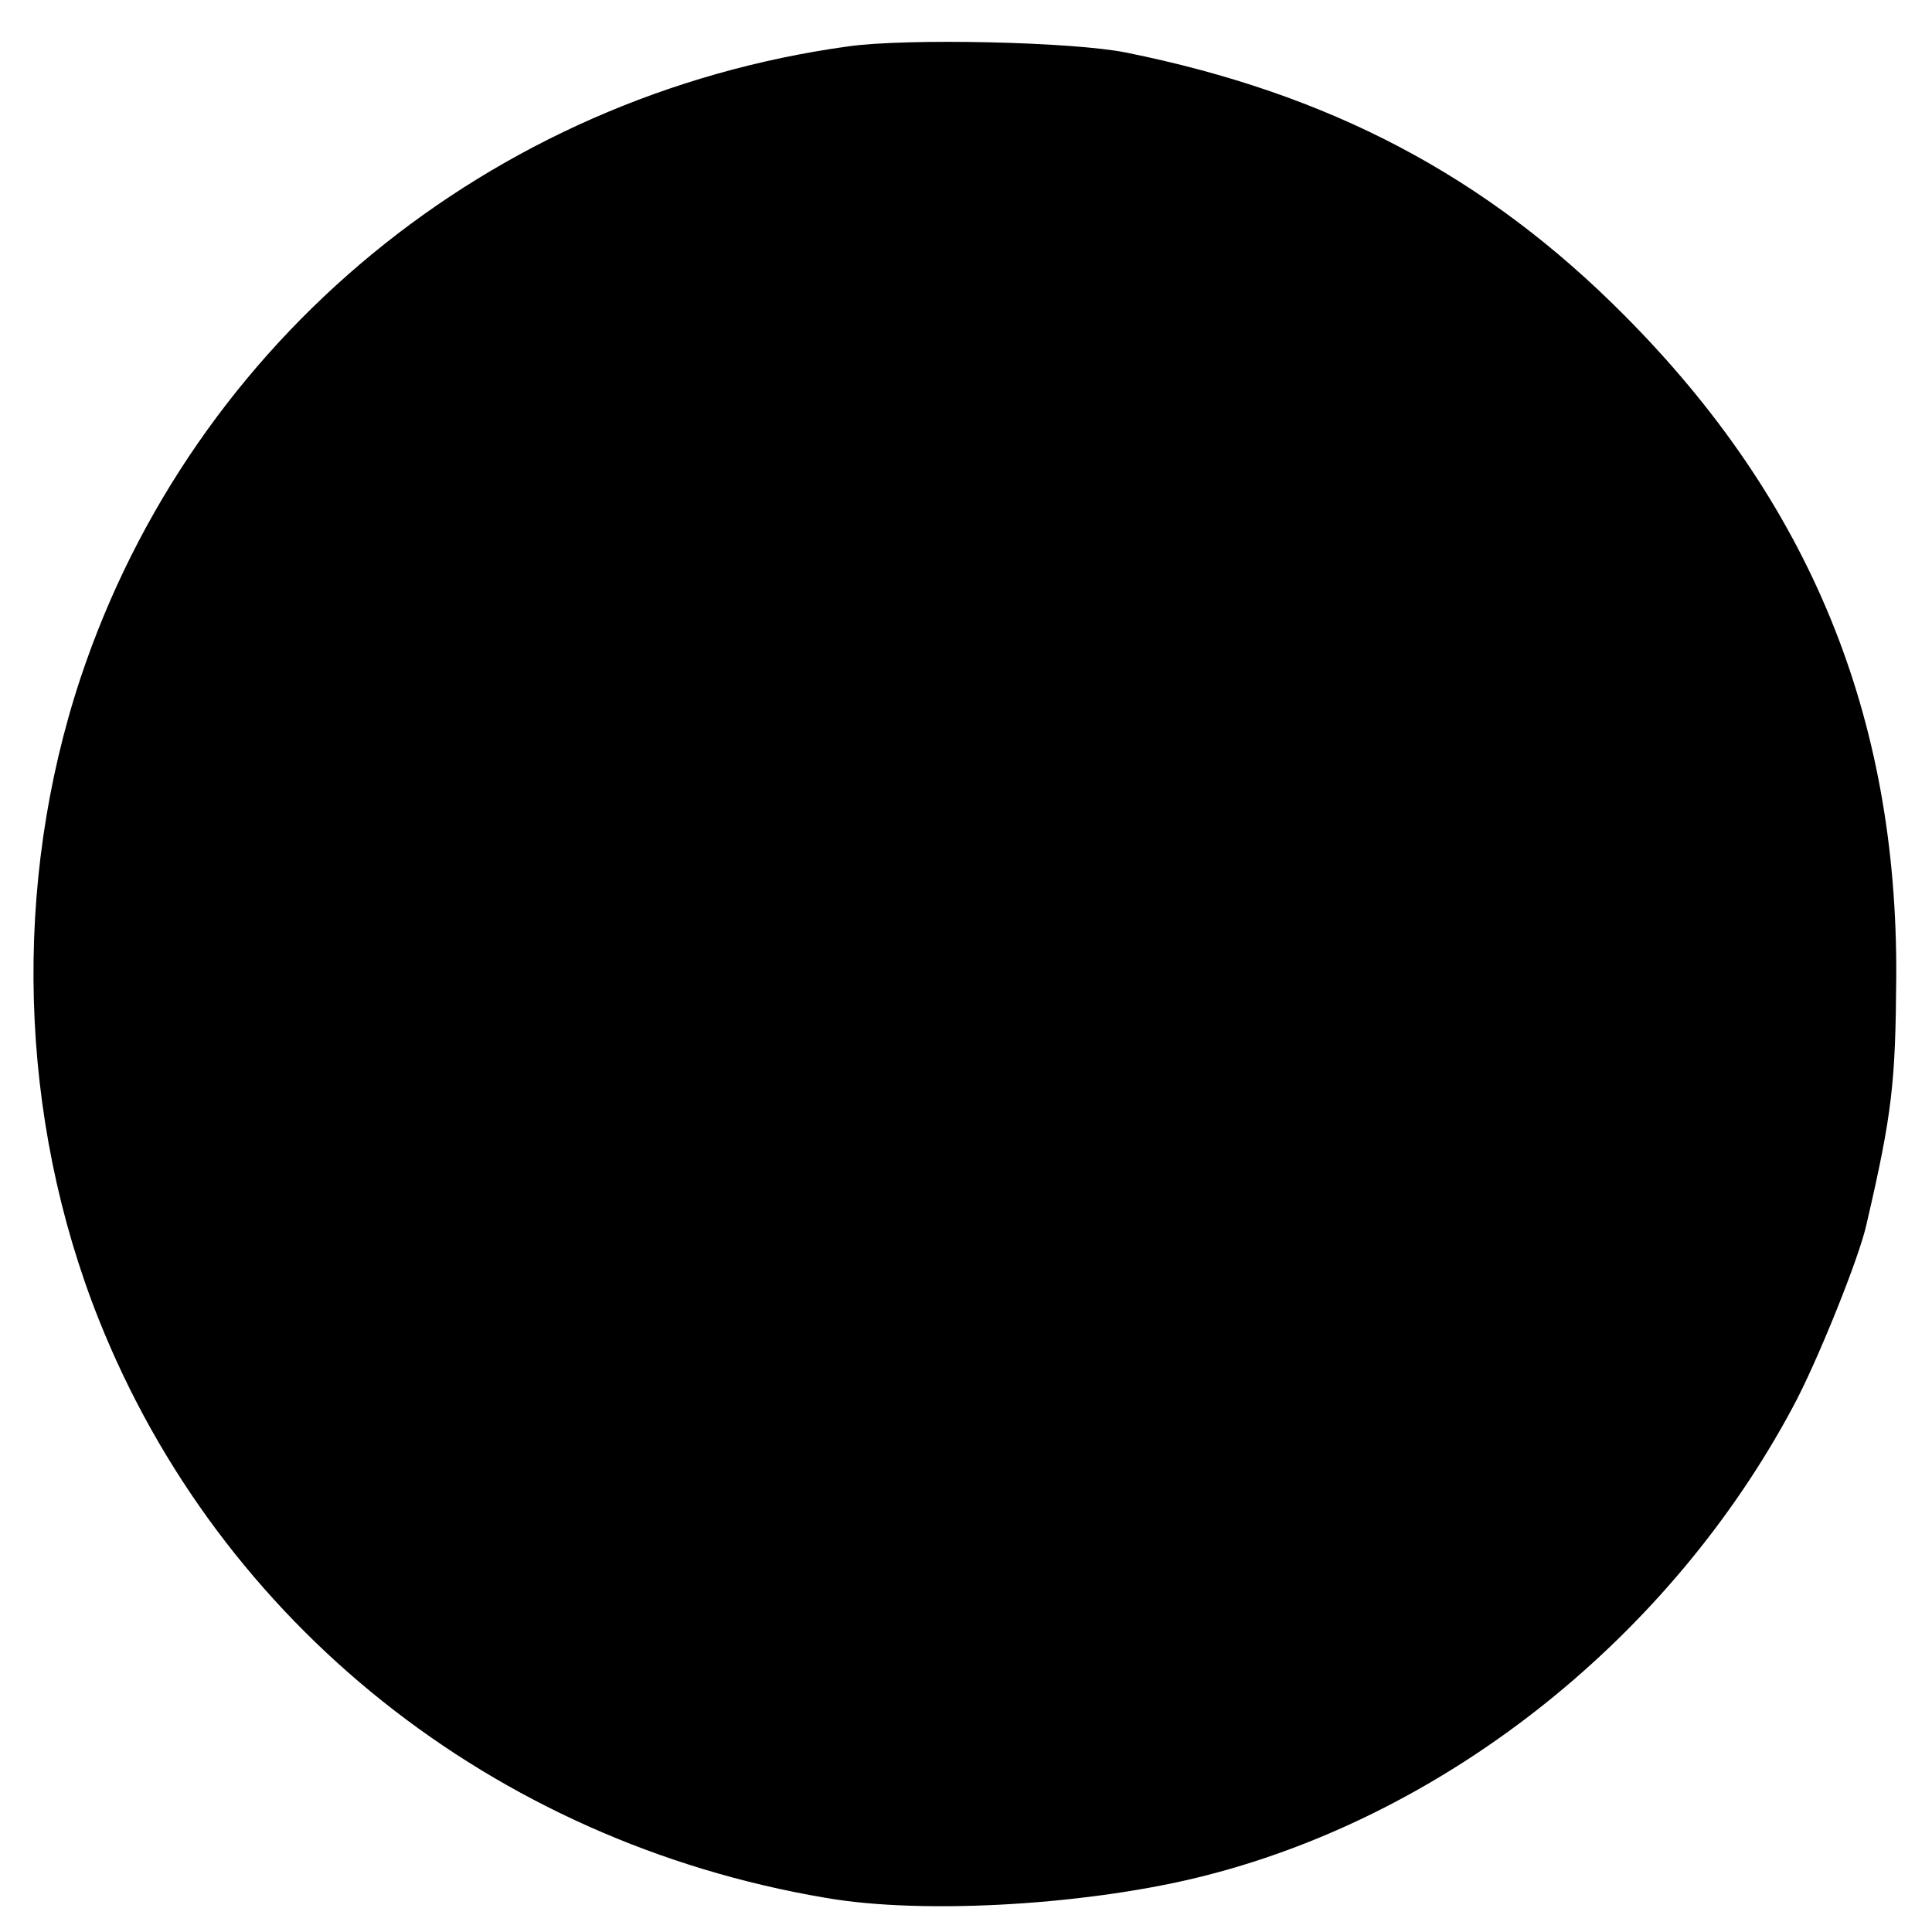
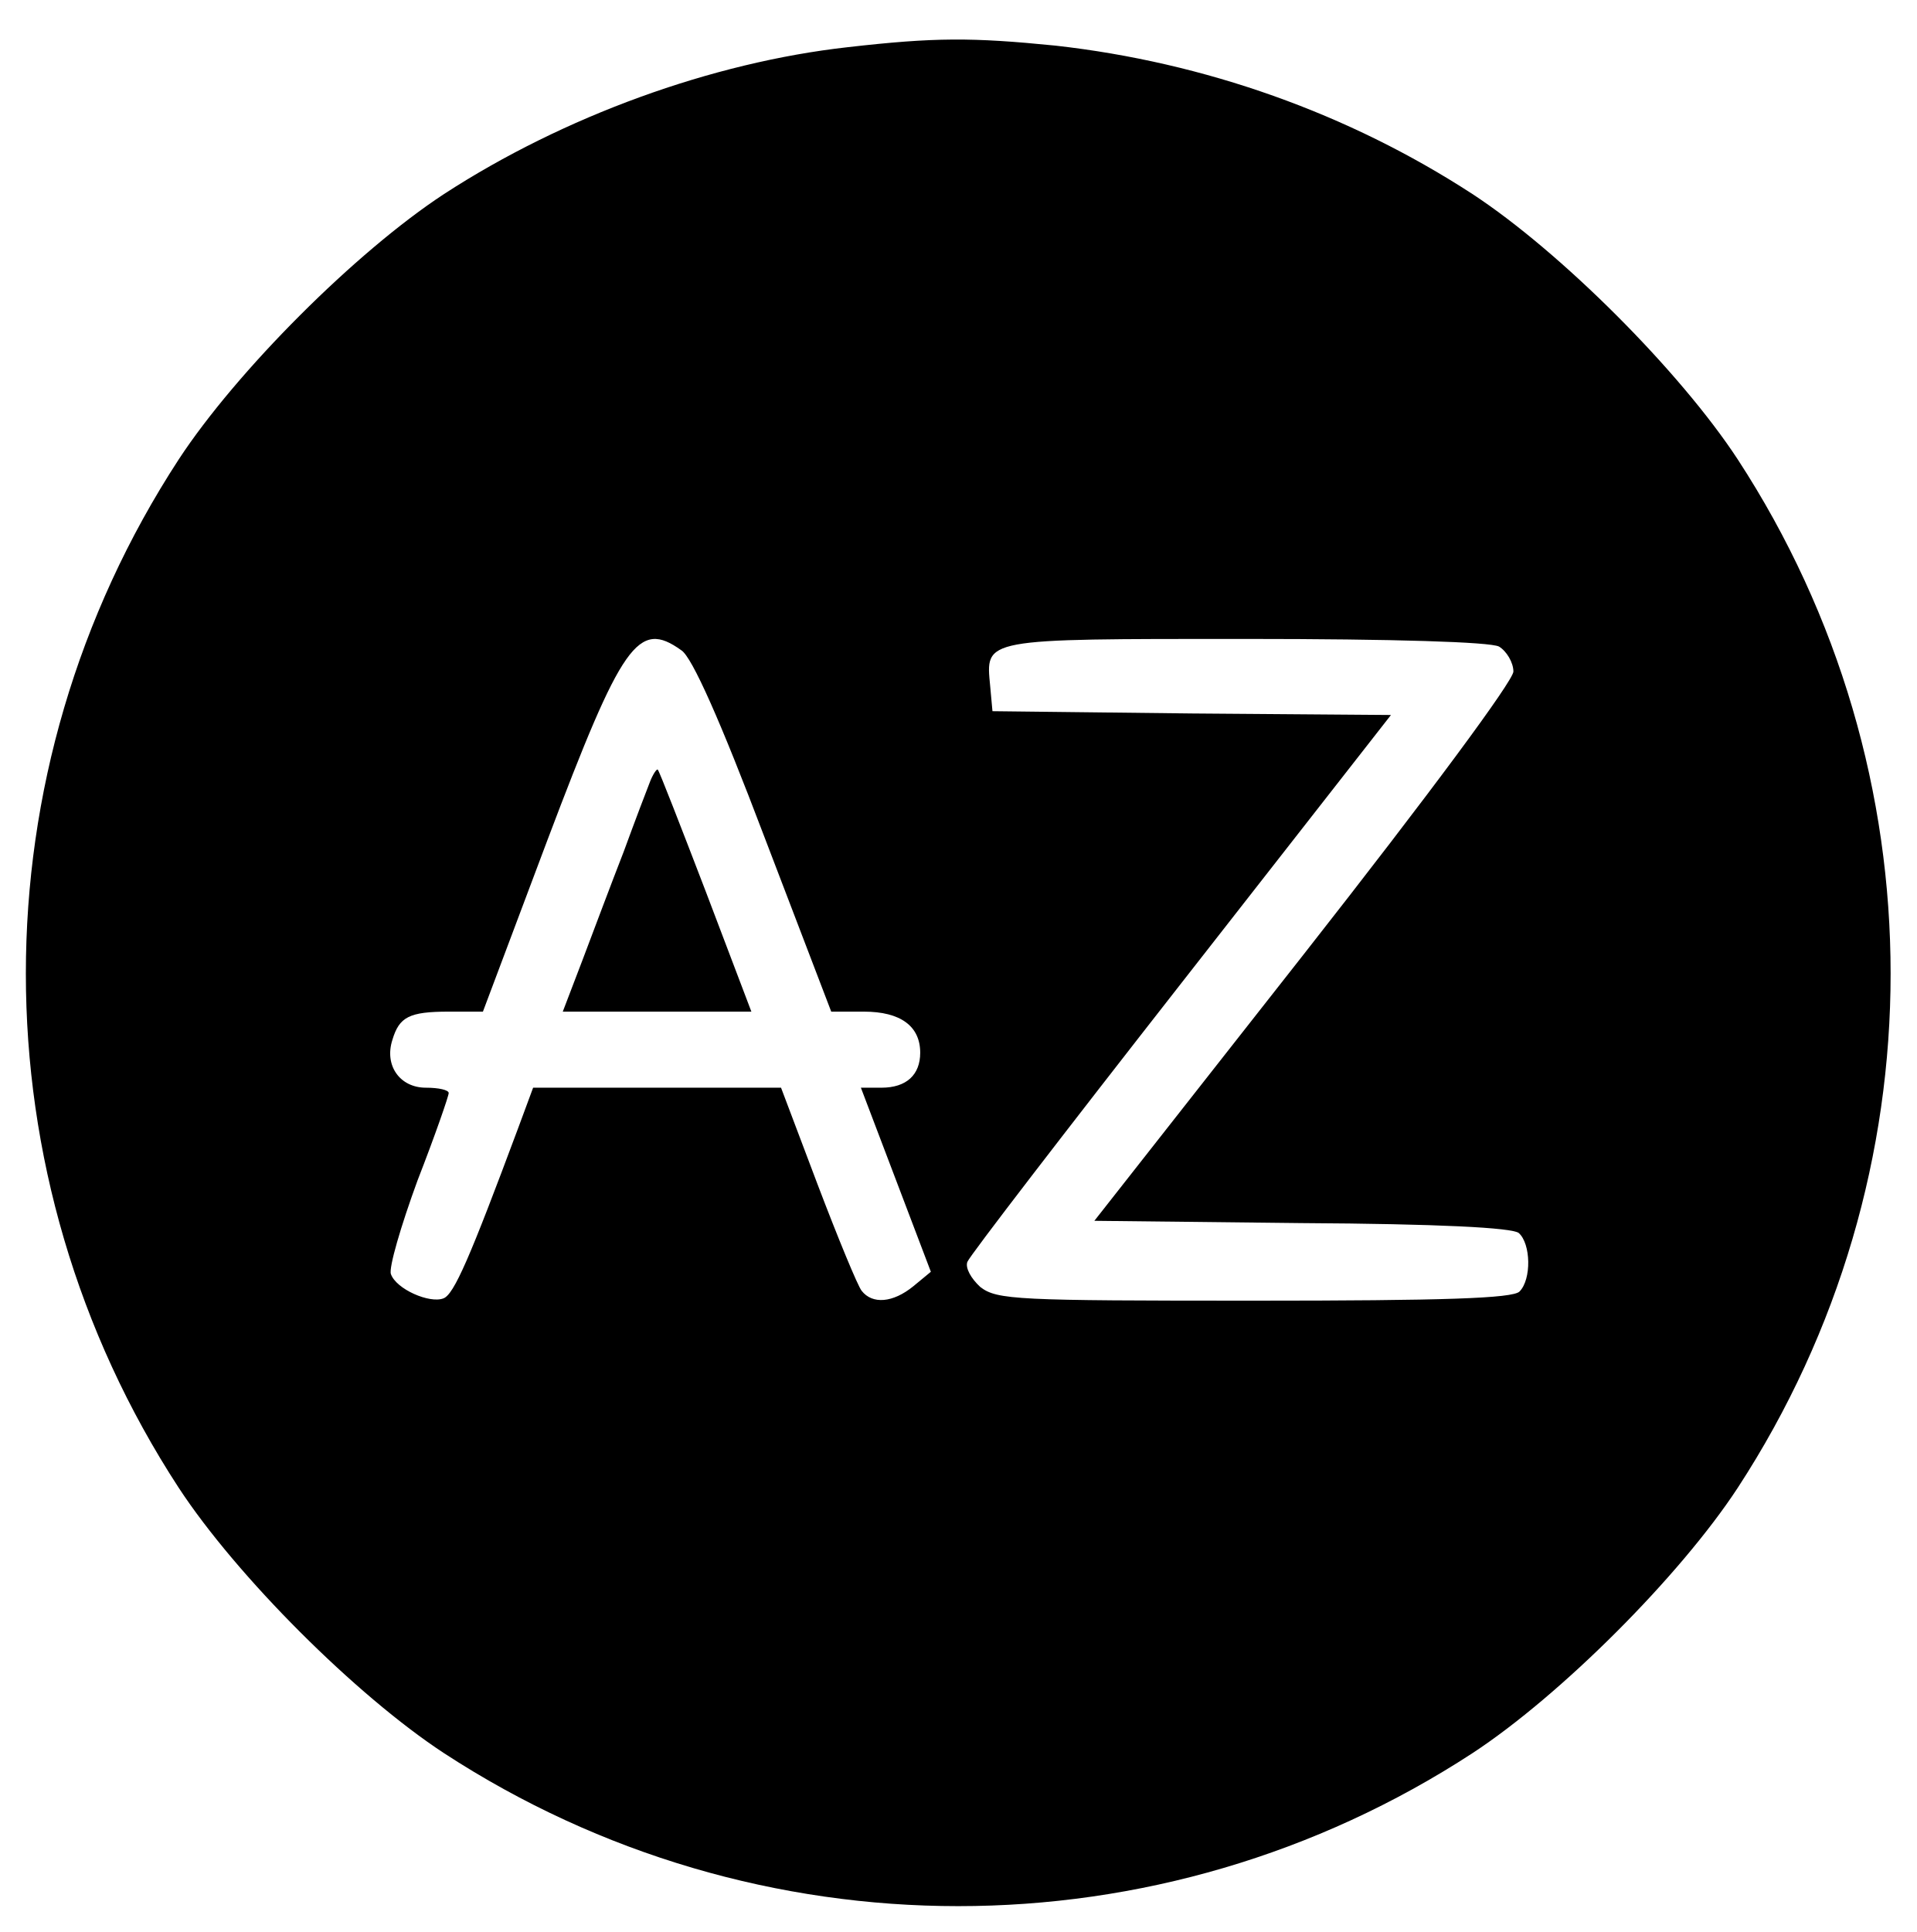
- <svg xmlns="http://www.w3.org/2000/svg" version="1.0" width="254pt" height="254pt" viewBox="0 0 254 254" preserveAspectRatio="xMidYMid meet">
+ <svg xmlns="http://www.w3.org/2000/svg" version="1.0" width="252pt" height="254pt" viewBox="0 0 252 254" preserveAspectRatio="xMidYMid meet">
  <g transform="translate(0,254) scale(0.1,-0.1)" fill="#000000" stroke="none">
-     <path d="M1115 2479 c-471 -65 -861 -386 -1009 -830 -90 -271 -82 -578 24 -844 159 -399 518 -686 955 -760 131 -23 353 -9 503 30 318 82 608 314 769 615 31 57 88 198 97 241 34 146 38 187 39 324 2 344 -114 626 -358 871 -182 183 -387 291 -655 345 -70 14 -287 19 -365 8z" />
+     <path d="M1115 2478 c-179 -20 -374 -91 -531 -193 -116 -76 -273 -233 -349 -349 -268 -411 -268 -941 0 -1352 76 -116 233 -273 349 -349 411 -268 941 -268 1352 0 116 76 273 233 349 349 268 411 268 941 0 1352 -76 116 -233 273 -349 349 -163 106 -352 173 -548 195 -110 11 -159 11 -273 -2z m-219 -793 c14 -9 51 -92 109 -245 l88 -230 43 0 c48 0 74 -19 74 -54 0 -29 -18 -46 -51 -46 l-27 0 46 -121 46 -121 -23 -19 c-27 -22 -54 -24 -68 -6 -5 6 -31 69 -58 140 l-48 127 -163 0 -163 0 -20 -54 c-63 -169 -84 -218 -98 -223 -18 -7 -62 12 -69 32 -3 8 13 63 35 123 23 59 41 111 41 115 0 4 -13 7 -30 7 -34 0 -55 29 -44 63 9 30 22 37 74 37 l45 0 85 226 c98 259 119 290 176 249z m1075 5 c10 -6 19 -21 19 -33 -1 -13 -108 -158 -276 -372 l-275 -350 272 -3 c181 -1 277 -6 286 -13 16 -14 17 -61 1 -77 -9 -9 -100 -12 -349 -12 -312 0 -338 1 -360 18 -12 11 -20 25 -17 33 3 8 130 173 281 366 l276 353 -262 2 -262 3 -3 33 c-6 63 -12 62 335 62 198 0 322 -4 334 -10z" />
+     <path d="M855 1513 c-4 -10 -20 -52 -35 -93 -16 -41 -40 -105 -54 -142 l-26 -68 124 0 124 0 -60 158 c-33 86 -61 158 -63 160 -1 2 -6 -5 -10 -15z" />
  </g>
</svg>
